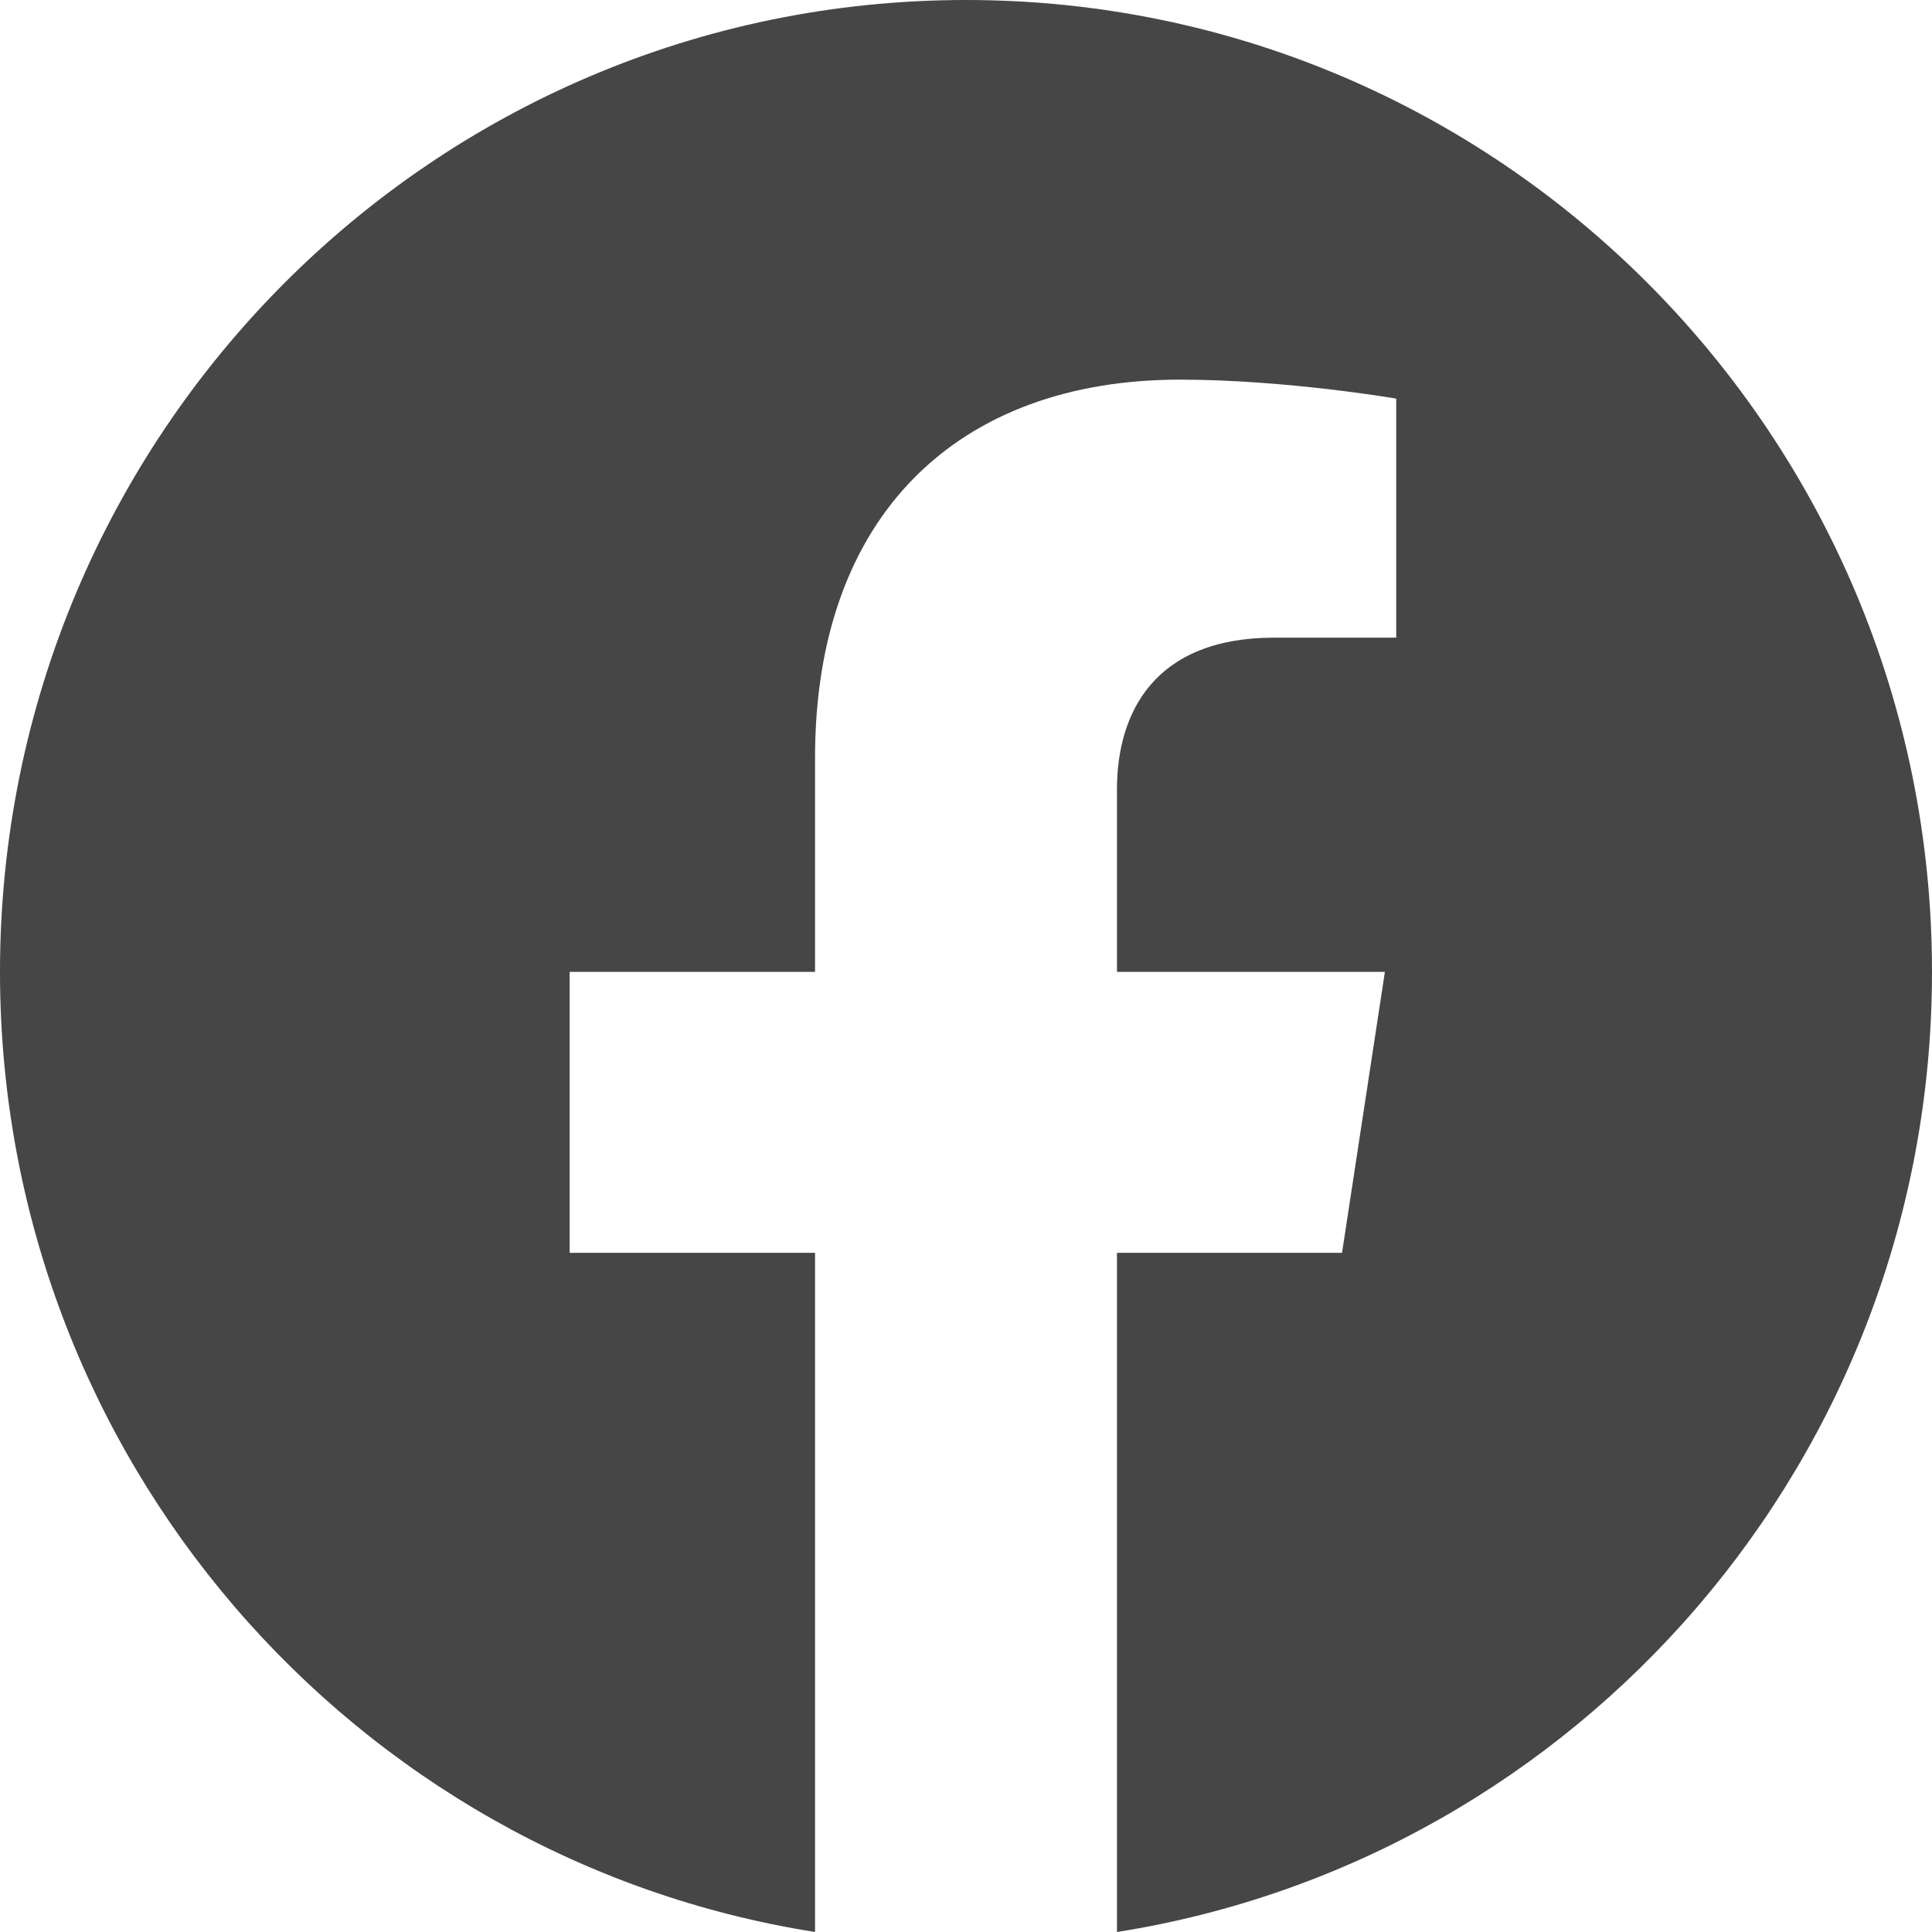
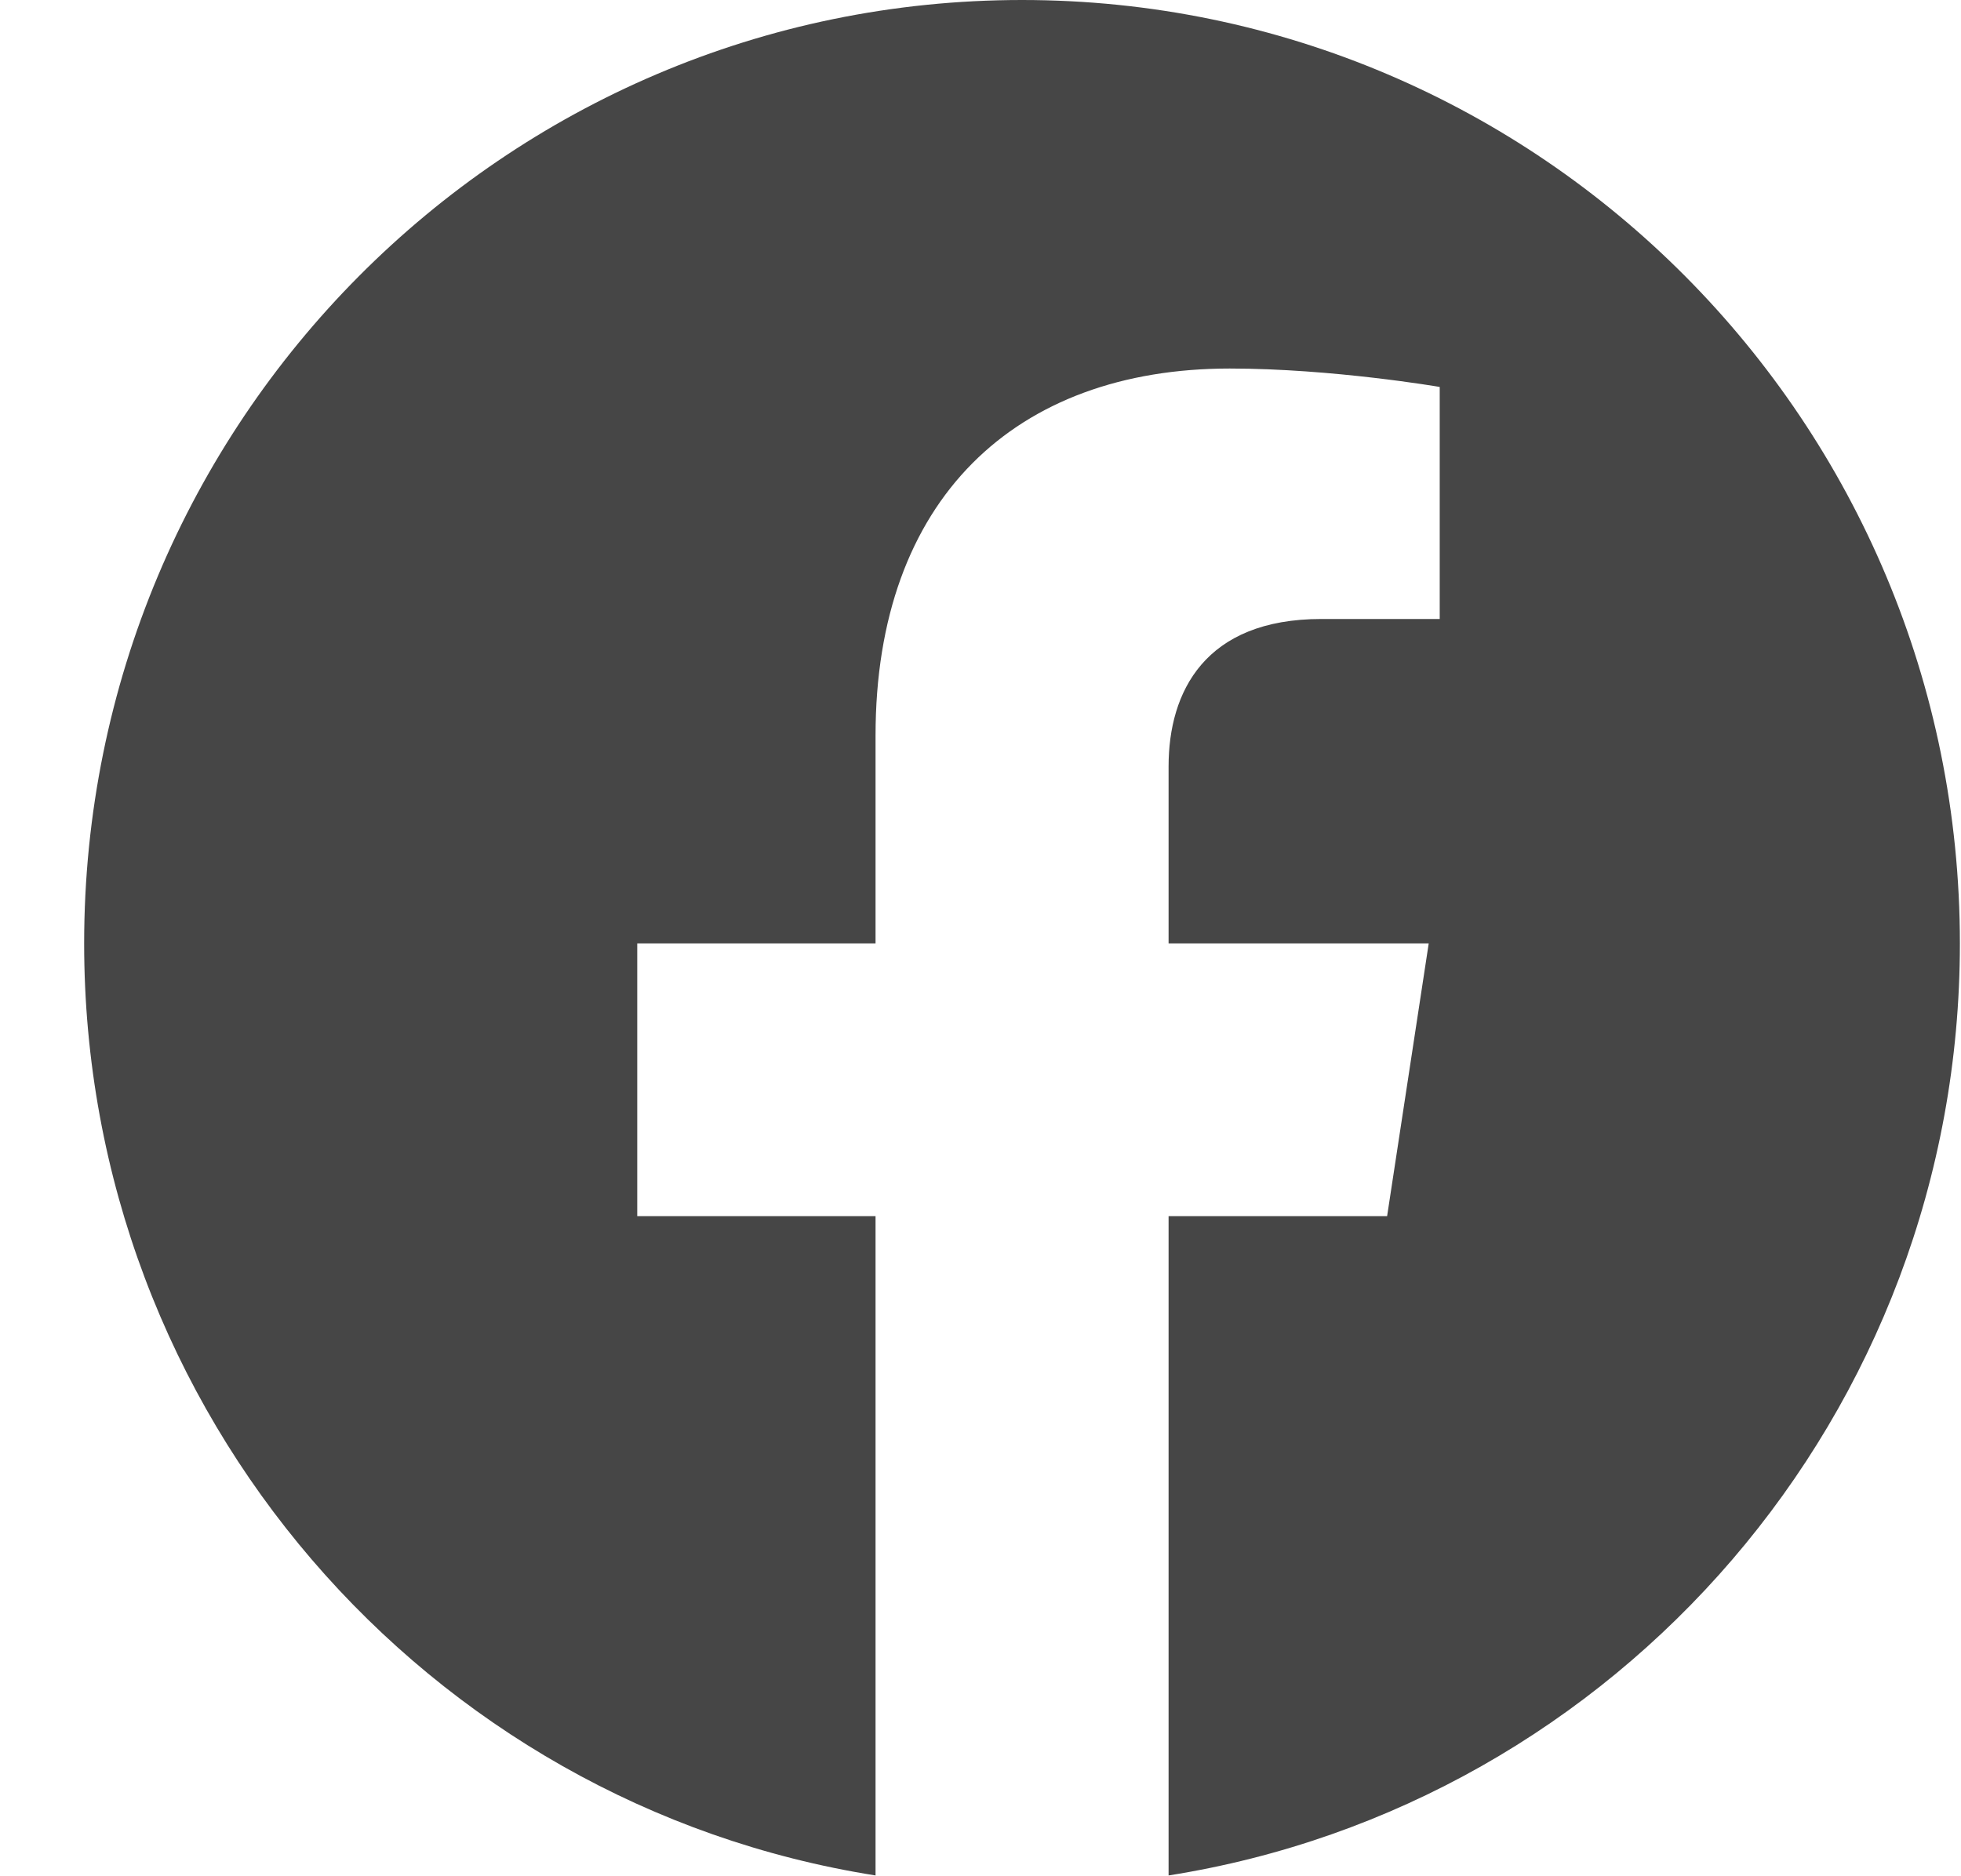
- <svg xmlns="http://www.w3.org/2000/svg" width="22" height="22" viewBox="0 0 22 22" fill="none">
-   <path d="M22 11.067C22 4.953 17.077 0 11 0C4.923 0 0 4.953 0 11.067C0 16.591 4.023 21.169 9.281 22V14.266H6.487V11.067H9.281V8.629C9.281 5.855 10.922 4.323 13.436 4.323C14.64 4.323 15.899 4.539 15.899 4.539V7.261H14.511C13.145 7.261 12.719 8.115 12.719 8.99V11.067H15.77L15.282 14.266H12.719V22C17.977 21.169 22 16.591 22 11.067Z" fill="#464646" />
+ <svg xmlns="http://www.w3.org/2000/svg" width="23" height="22" viewBox="0 0 23 22" fill="none">
+   <path d="M22.987 11.067C22.987 4.953 18.064 0 11.987 0C5.911 0 0.987 4.953 0.987 11.067C0.987 16.591 5.01 21.169 10.269 22V14.266H7.474V11.067H10.269V8.629C10.269 5.855 11.91 4.323 14.423 4.323C15.627 4.323 16.886 4.539 16.886 4.539V7.261H15.498C14.132 7.261 13.706 8.115 13.706 8.99V11.067H16.757L16.269 14.266H13.706V22C18.965 21.169 22.987 16.591 22.987 11.067Z" fill="#464646" />
</svg>
